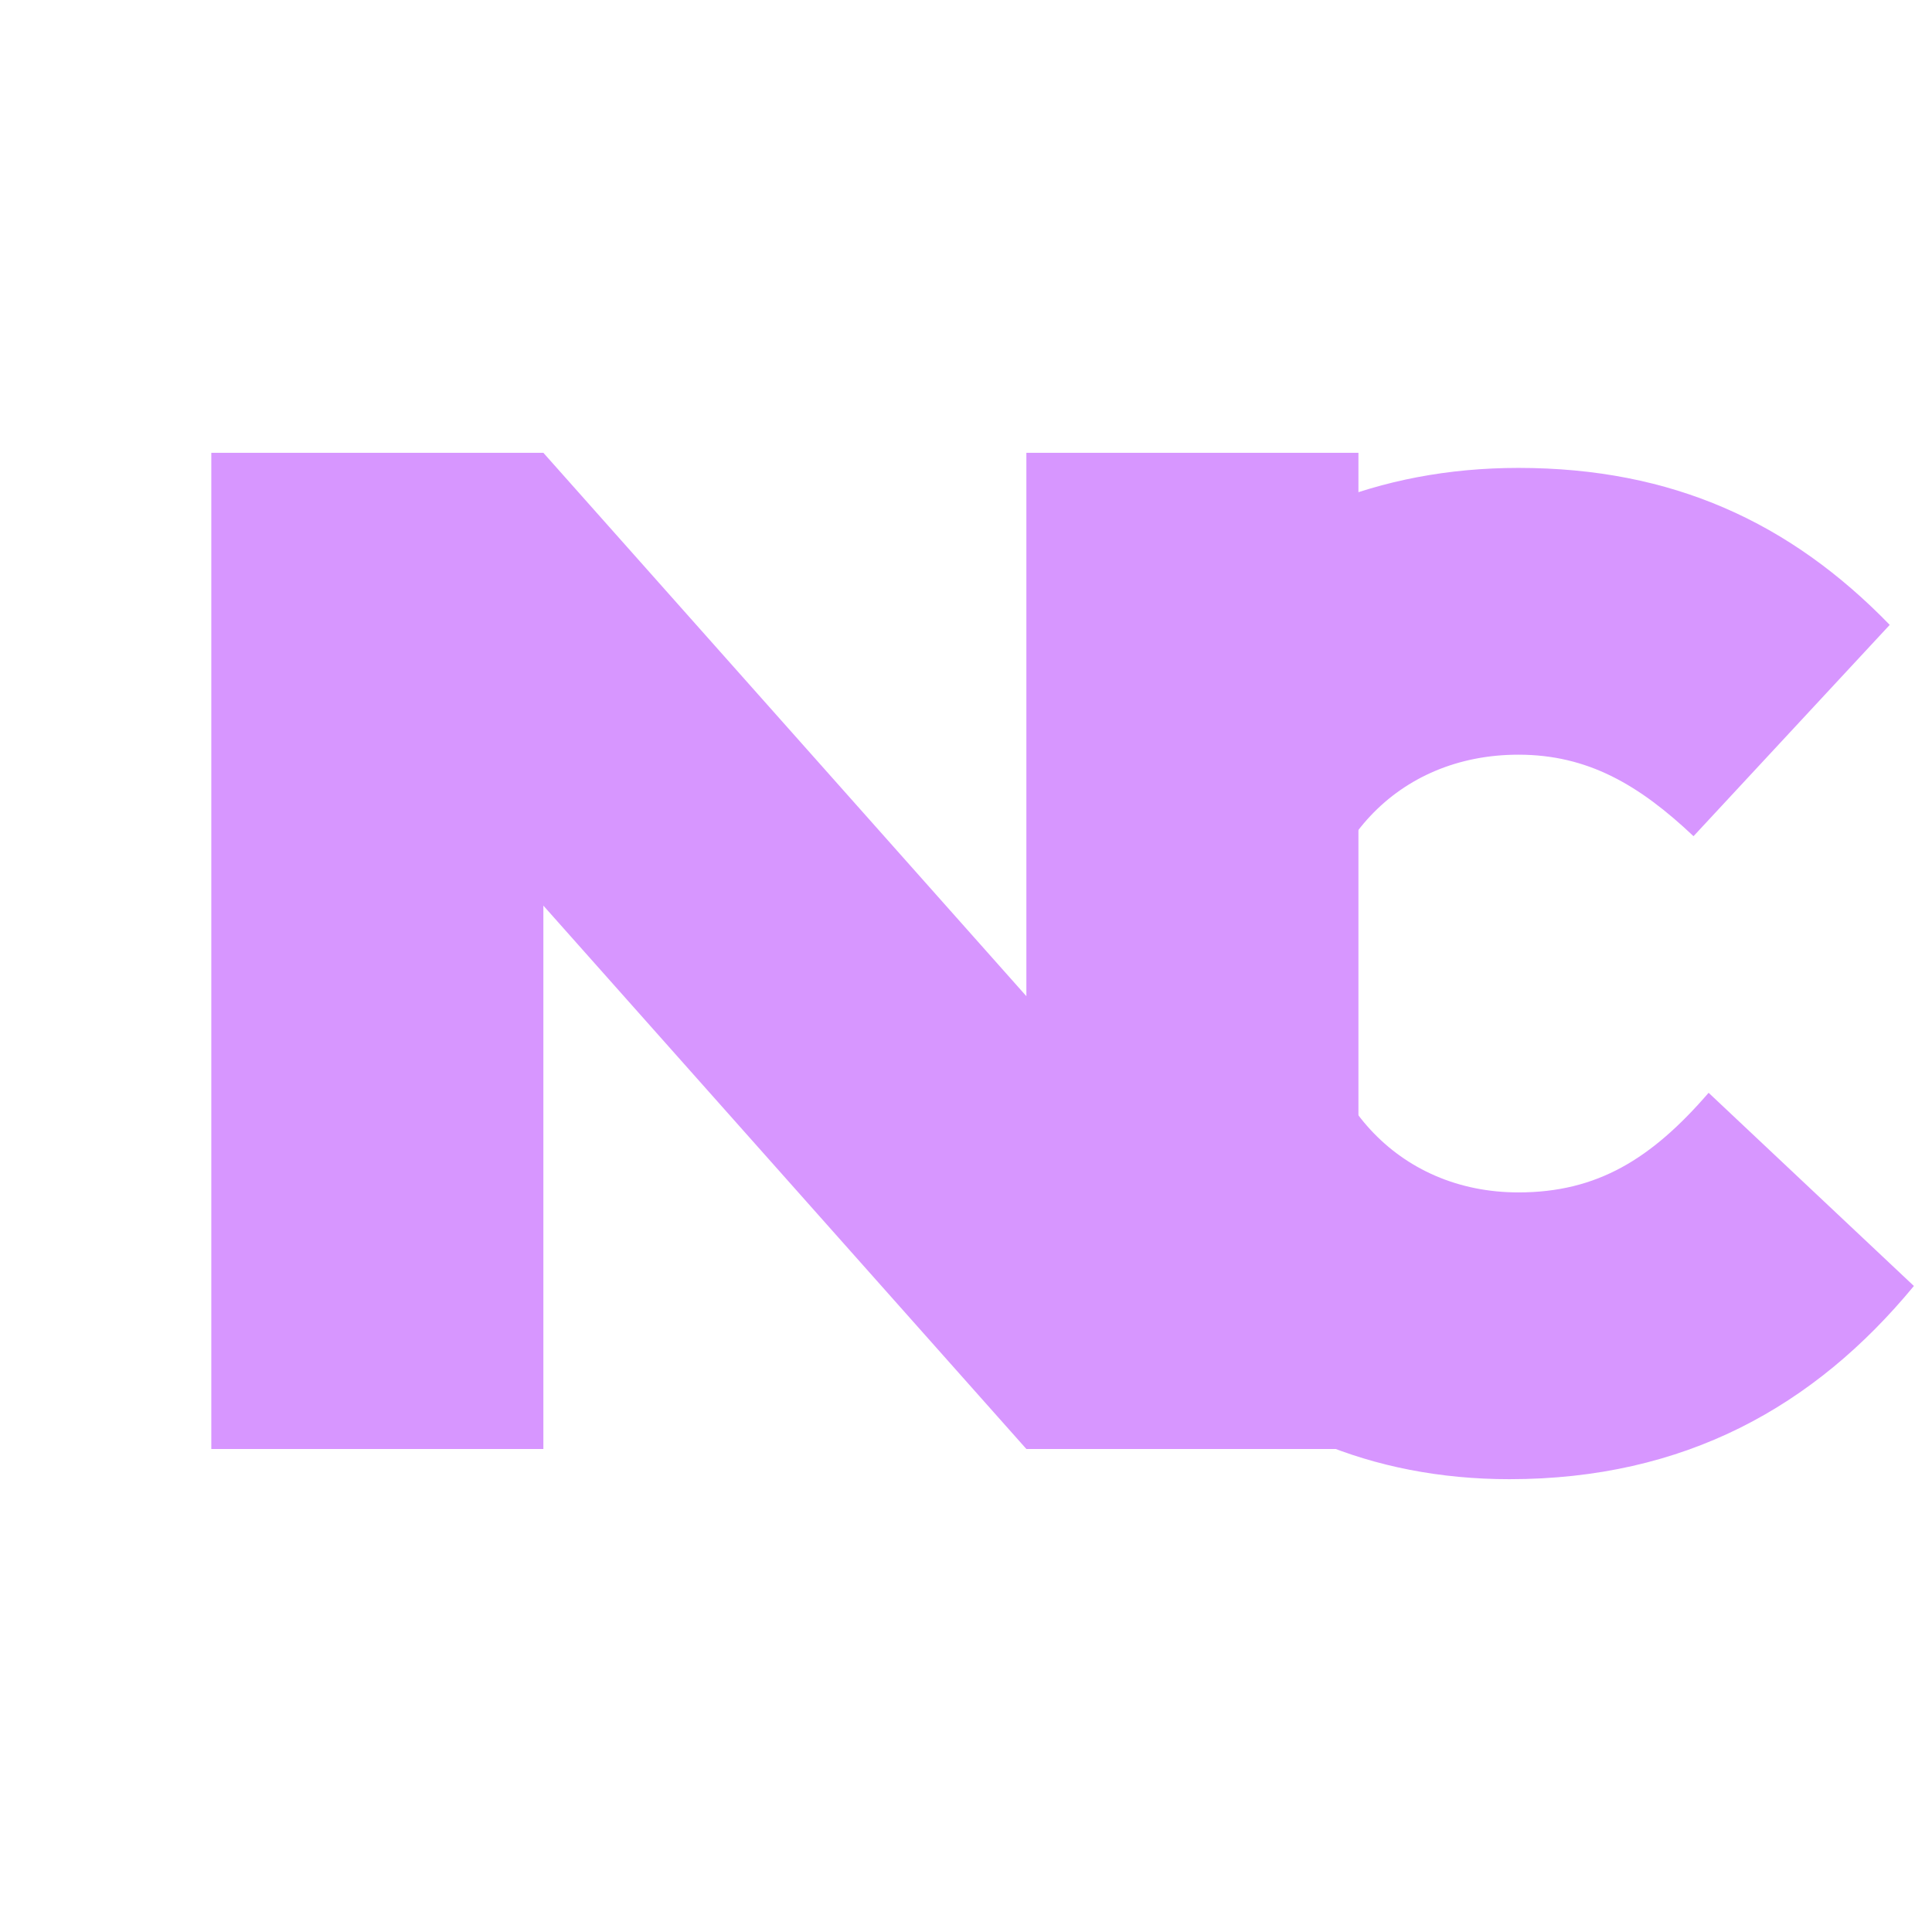
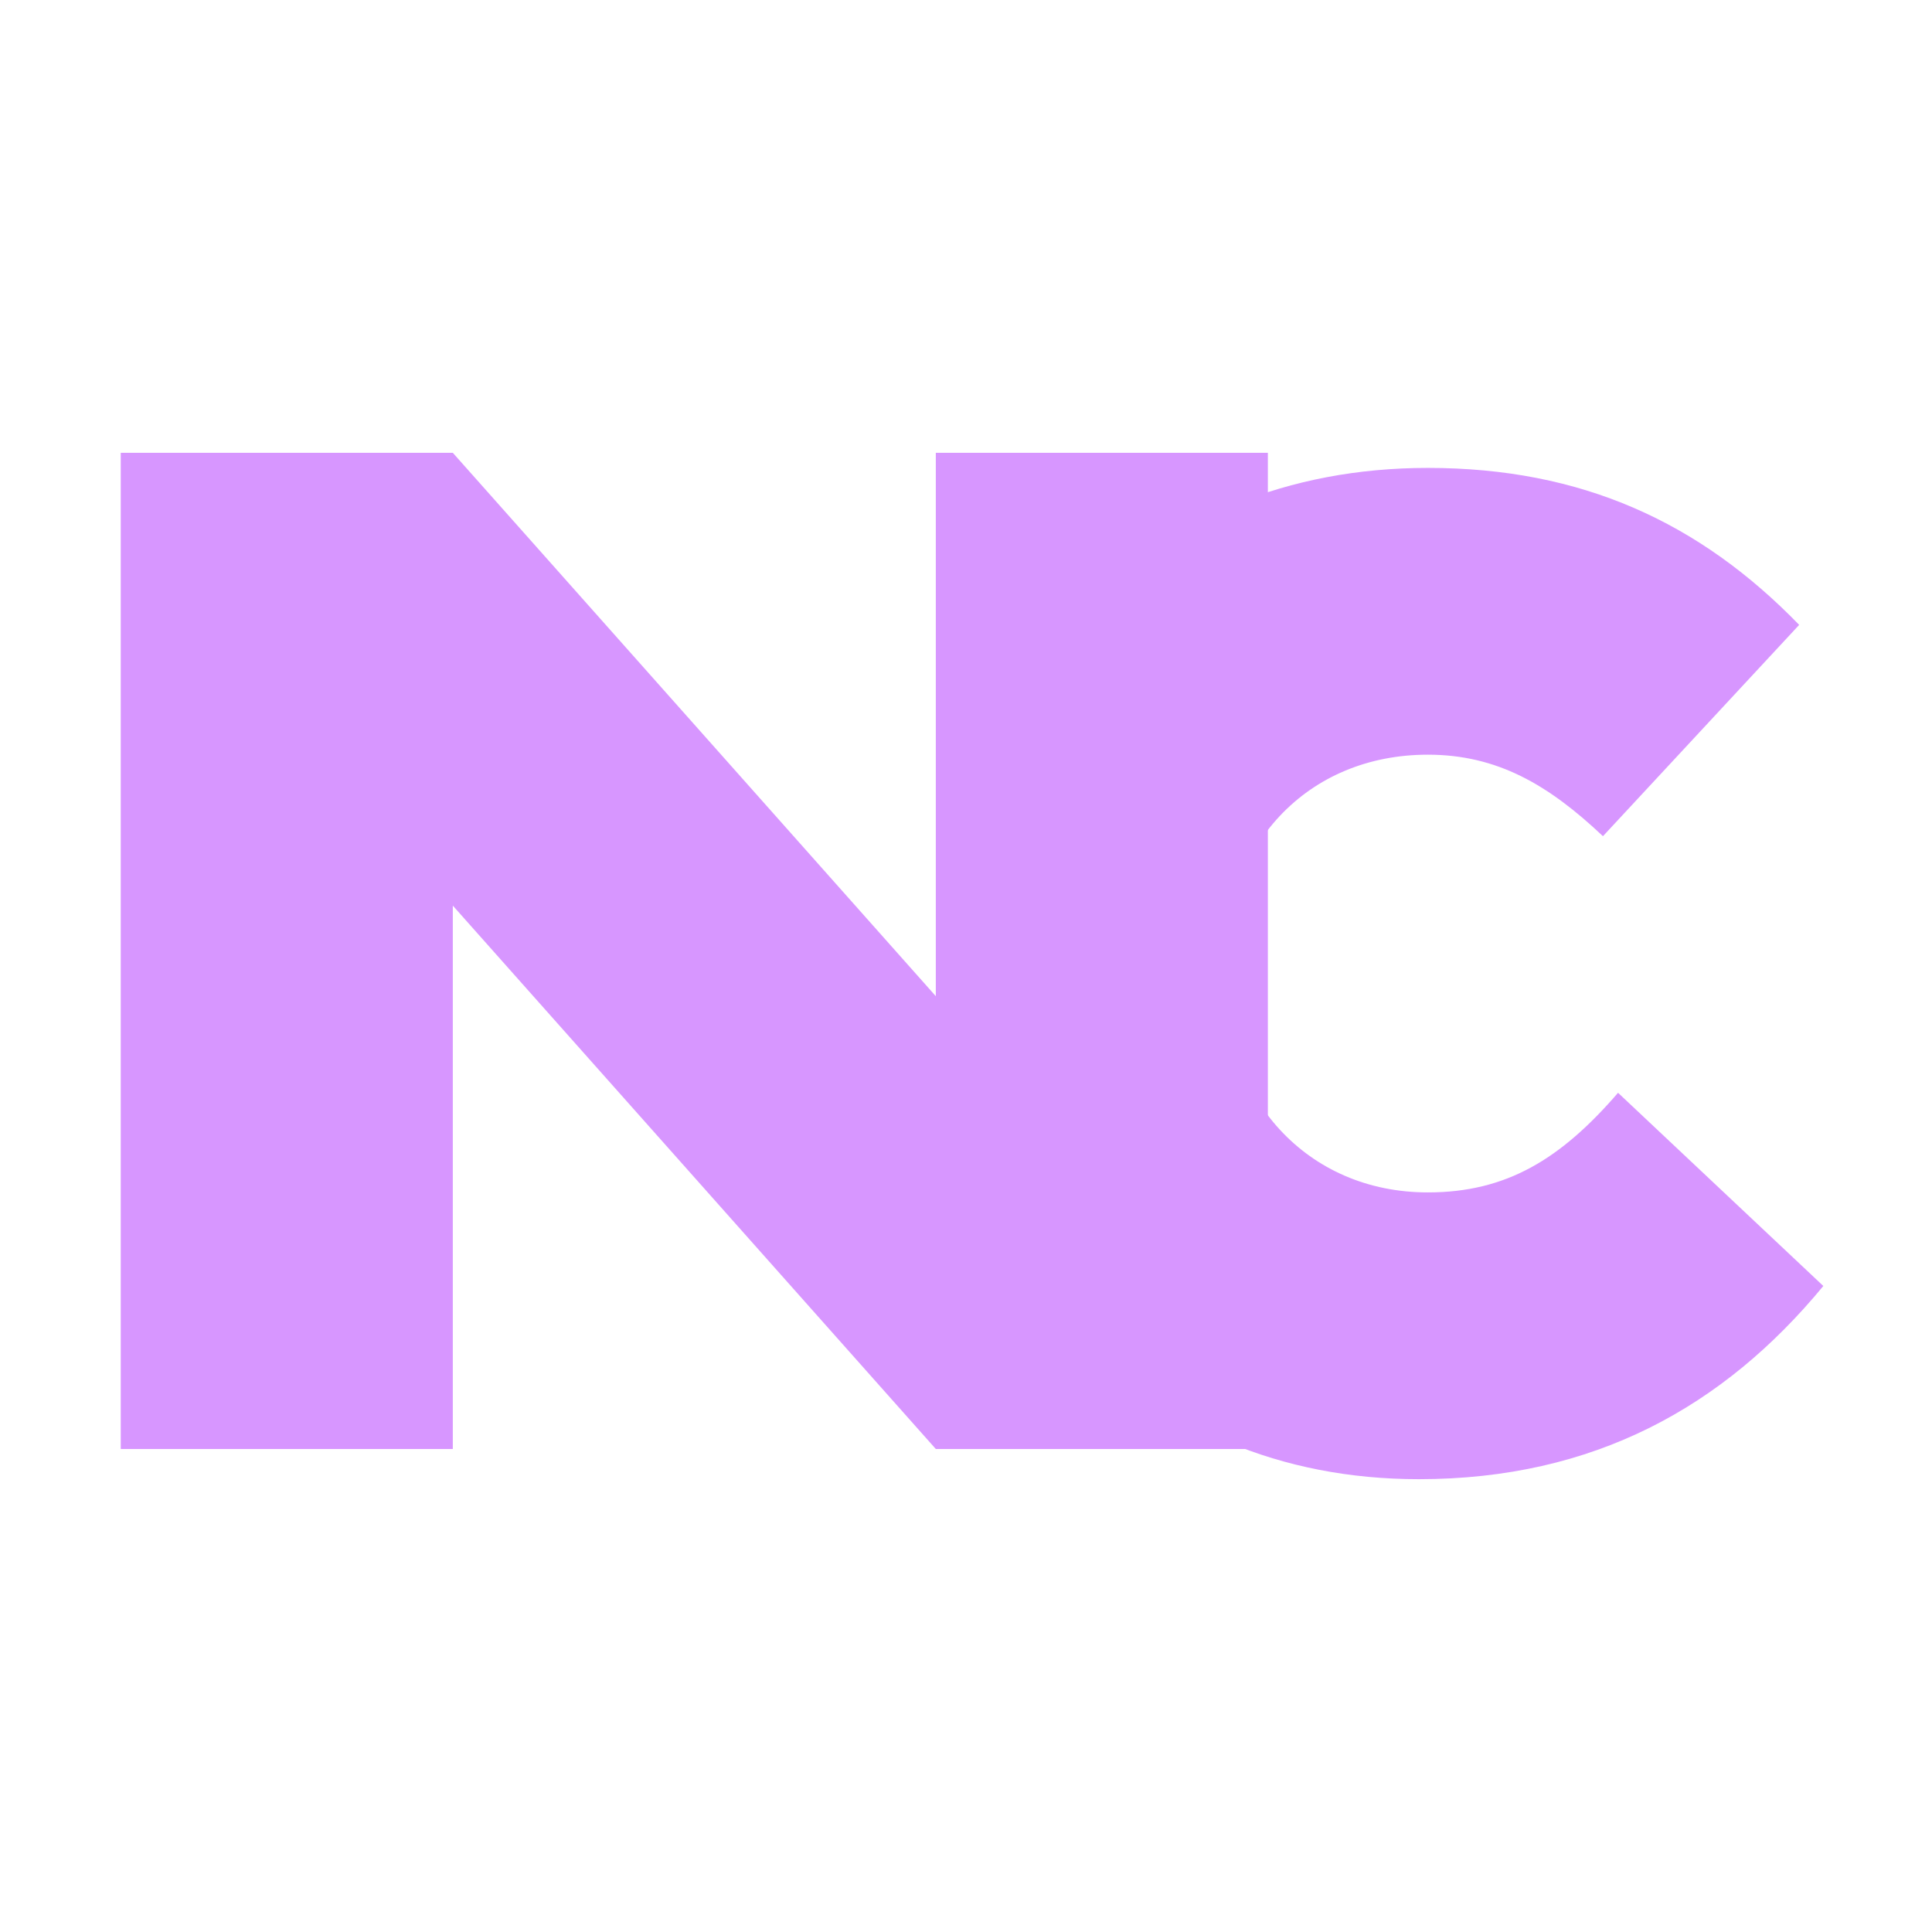
- <svg xmlns="http://www.w3.org/2000/svg" width="96" height="96" viewBox="0 0 64 64" role="img" aria-label="nC">
+ <svg xmlns="http://www.w3.org/2000/svg" width="40" height="40" viewBox="3 0 64 64" role="img" aria-label="nC">
  <path d="M7 48V15h11l16 18V15h11v33H34L18 30v18H7Z" fill="#D796FF" />
  <path d="M50 49c-9.2 0-15.5-6.8-15.5-16.8S41 15.5 50.3 15.5c5.1 0 9 1.8 12.3 5.2l-6.5 7c-1.8-1.7-3.5-2.7-5.8-2.7-4 0-6.8 3-6.8 7.2s2.8 7.3 6.8 7.3c2.6 0 4.4-1.1 6.3-3.3l6.8 6.4C60.1 46.6 55.8 49 50 49Z" fill="#D796FF" />
</svg>
